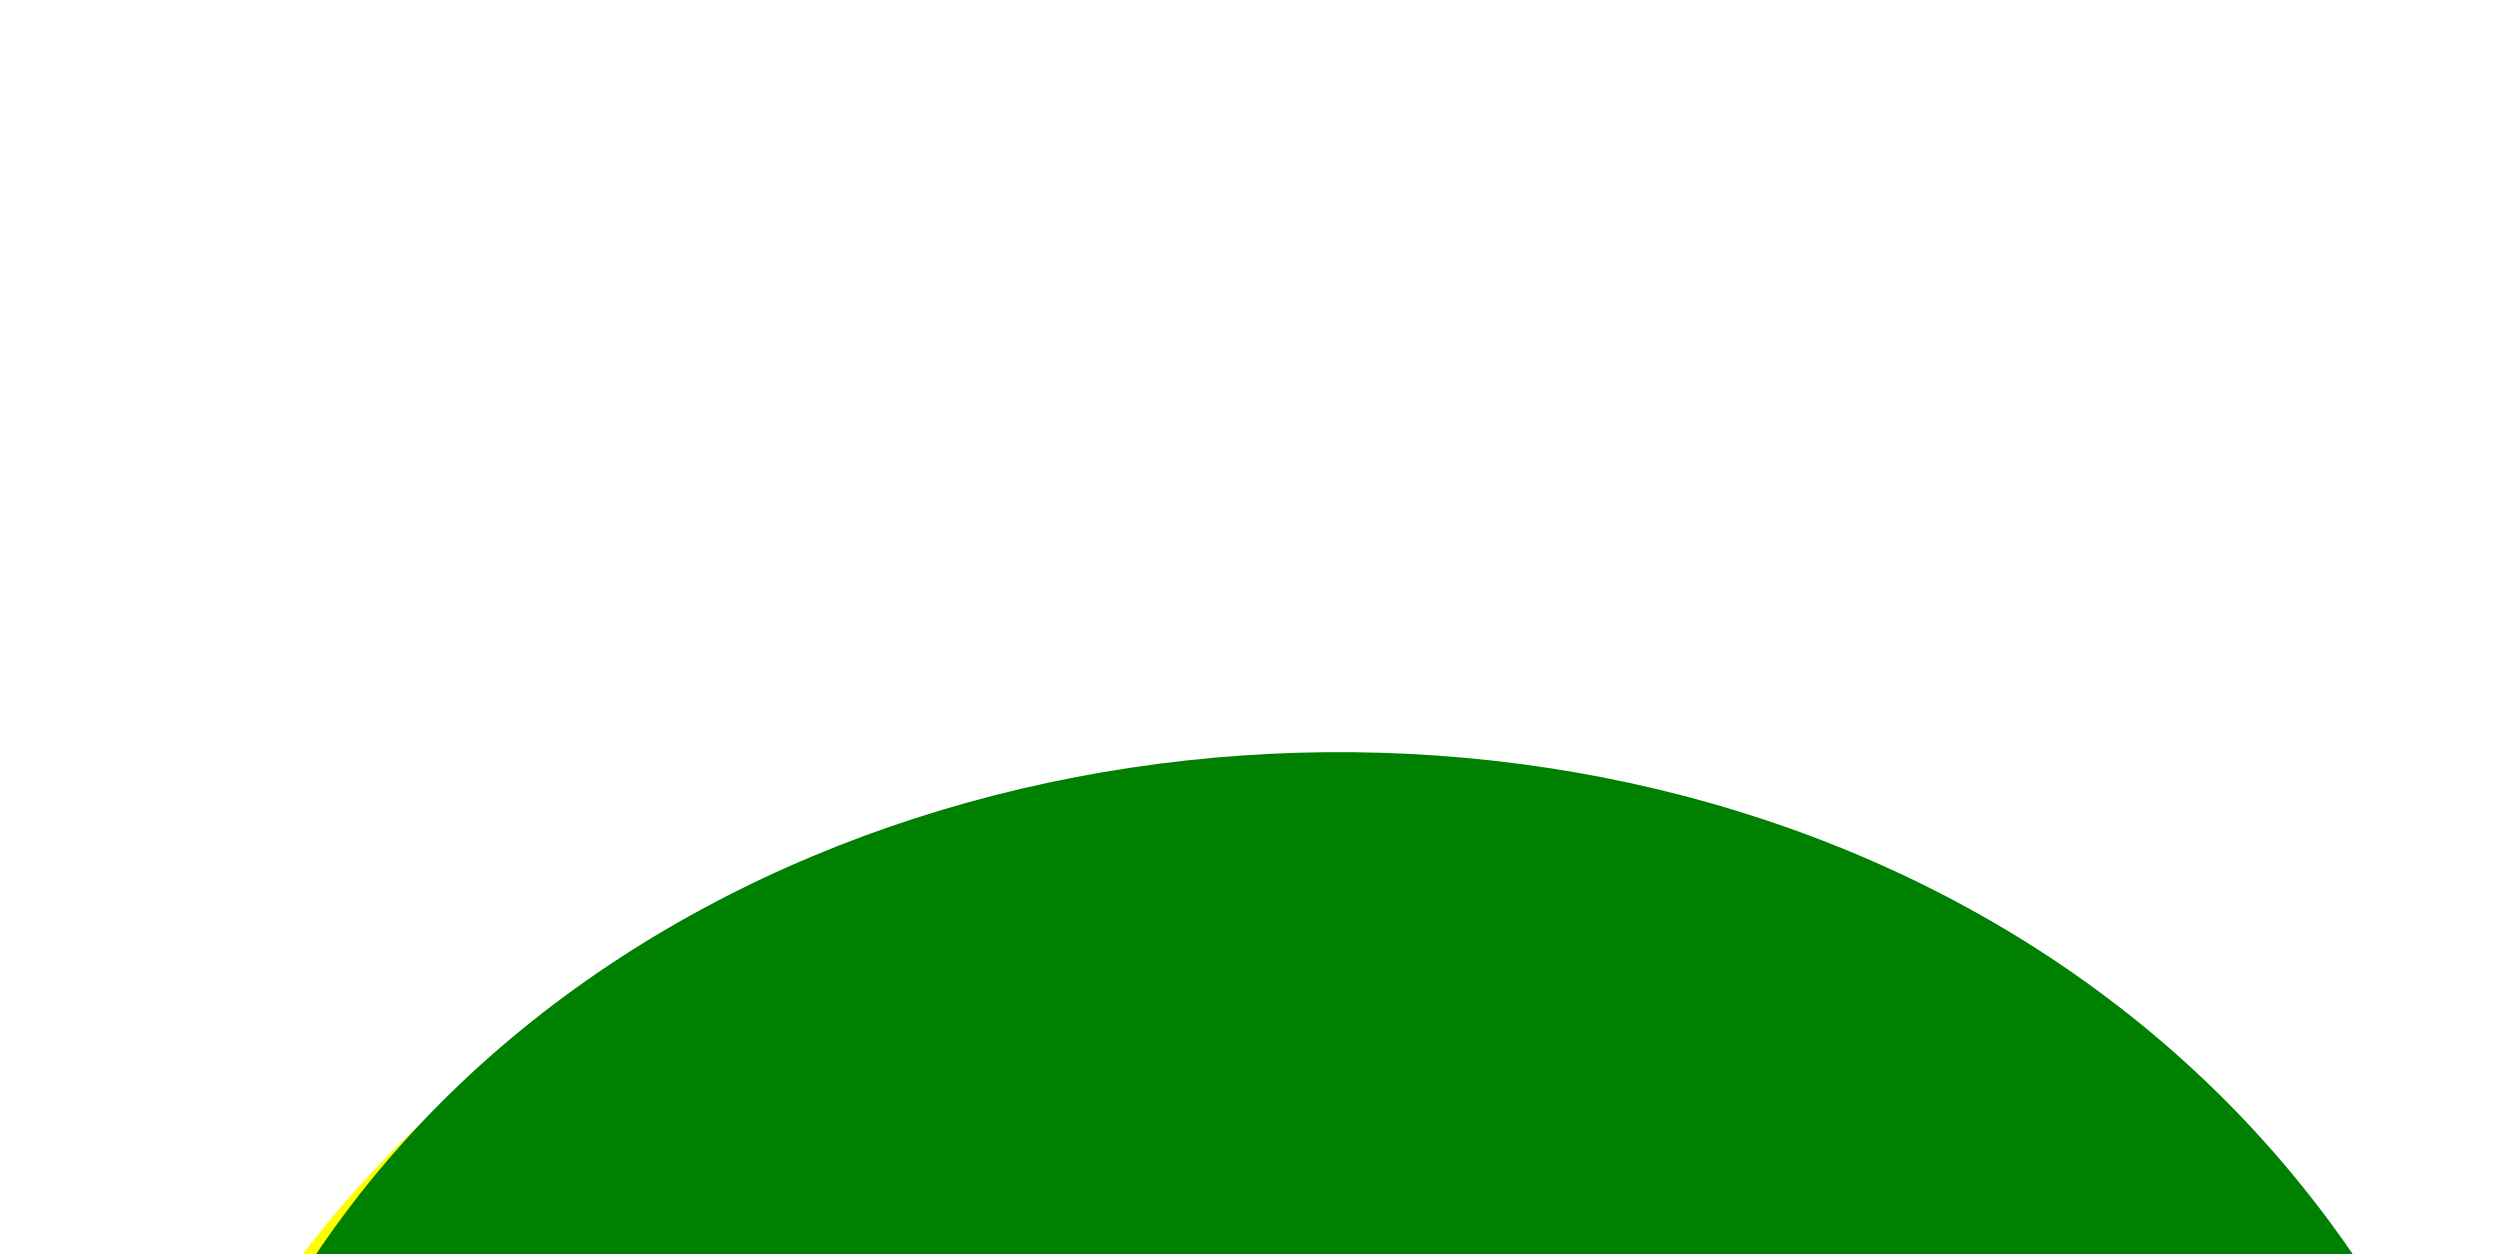
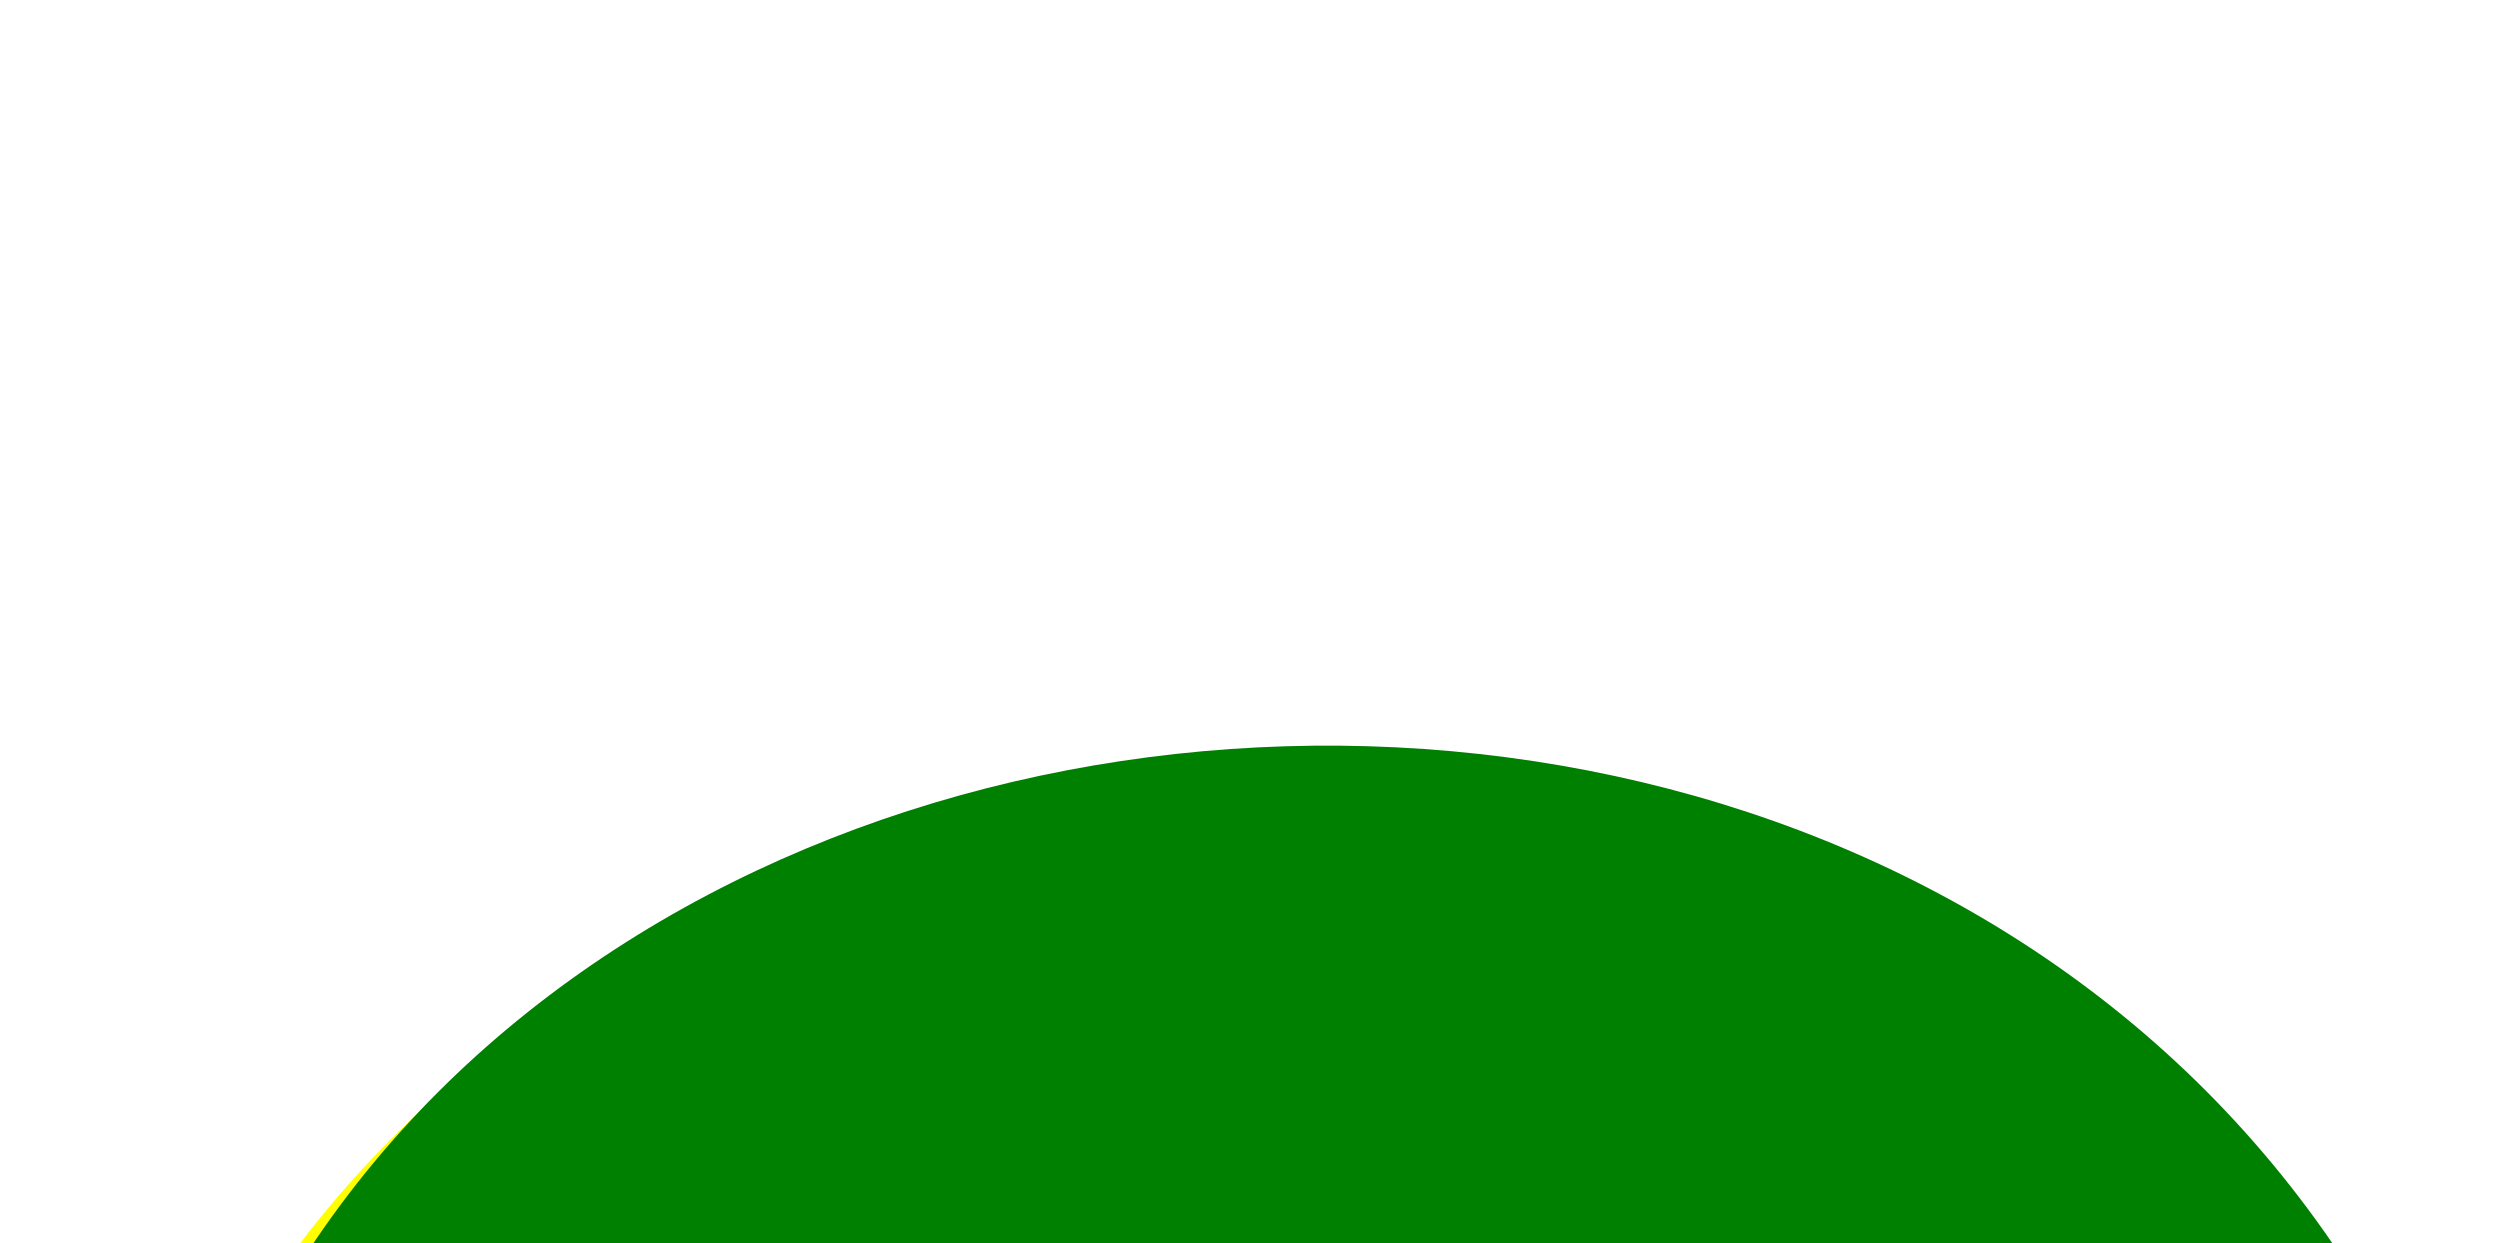
<svg xmlns="http://www.w3.org/2000/svg" version="1.1">
  <path d="M 10 200 c 5 -150 255 -160 260 15" stroke="none" fill="yellow" />
  <path d="M 15 195 c 5 -150 255 -160 260 15" stroke="none" fill="green" />
-   <path d="M 270 215 q 20 -5 -10 -20" stroke="none" fill="orange" />
+   <path d="M 270 215 q 25 -5 -10 -20" stroke="none" fill="orange" />
</svg>
